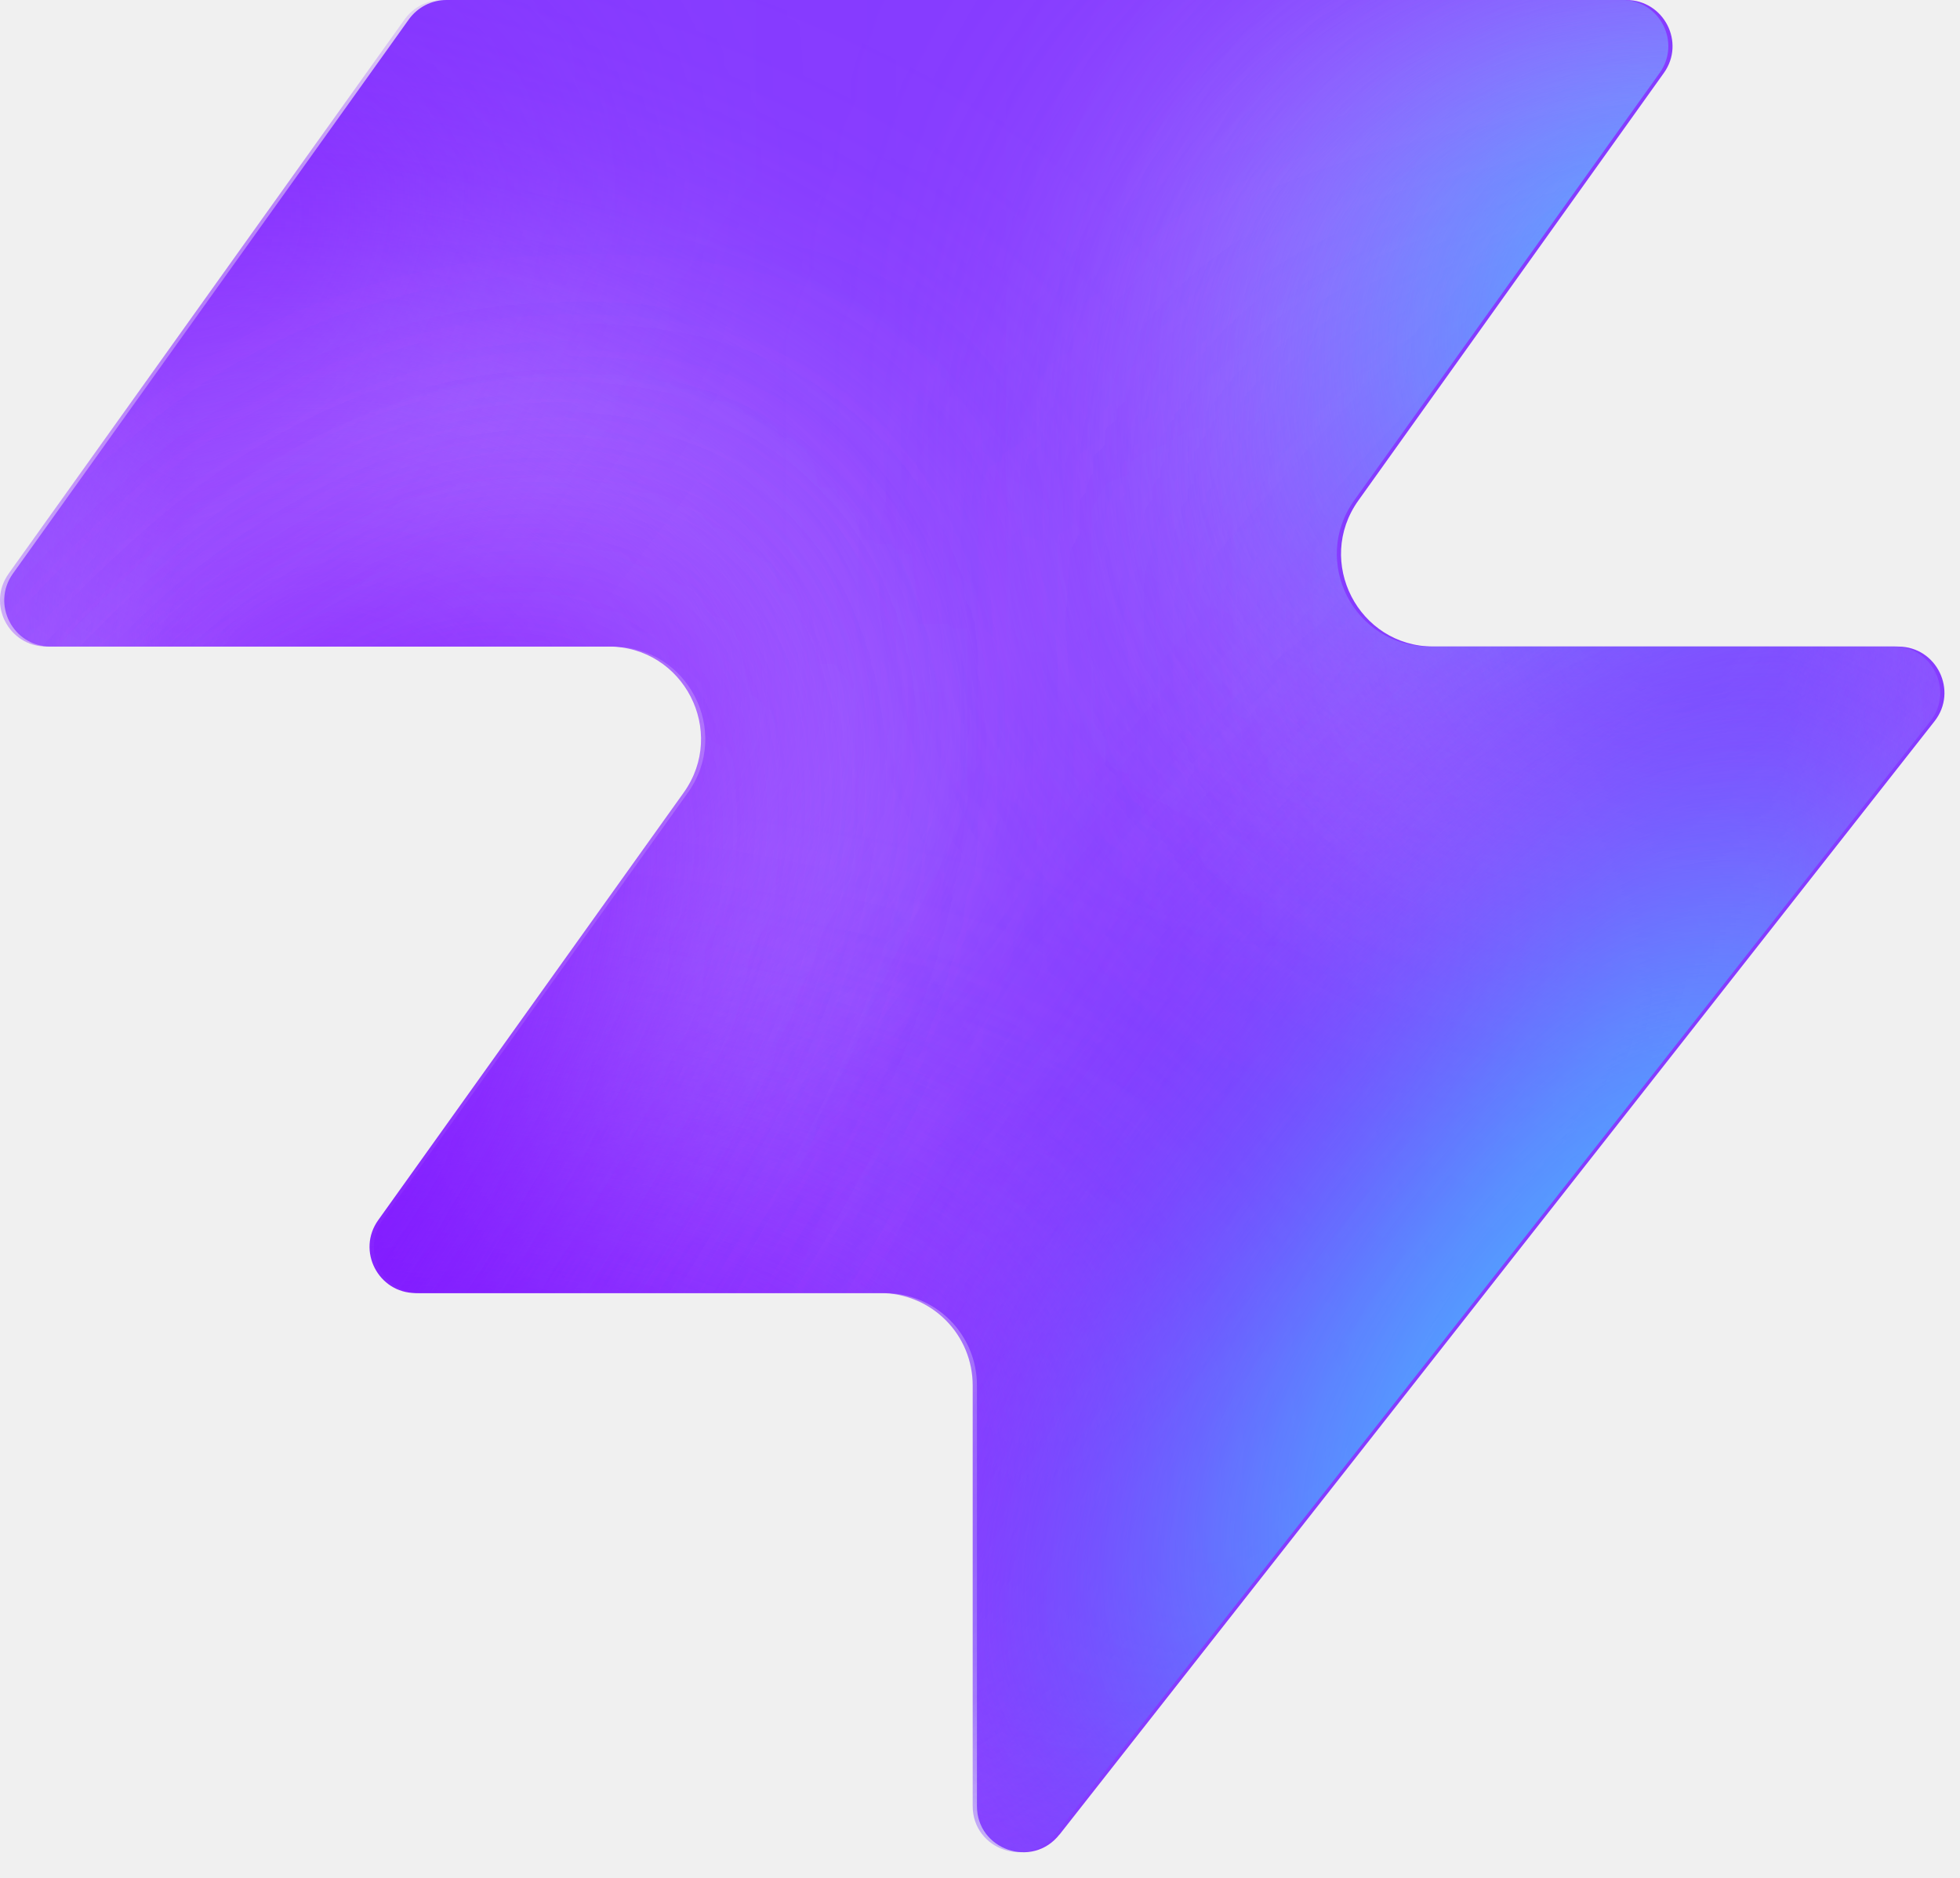
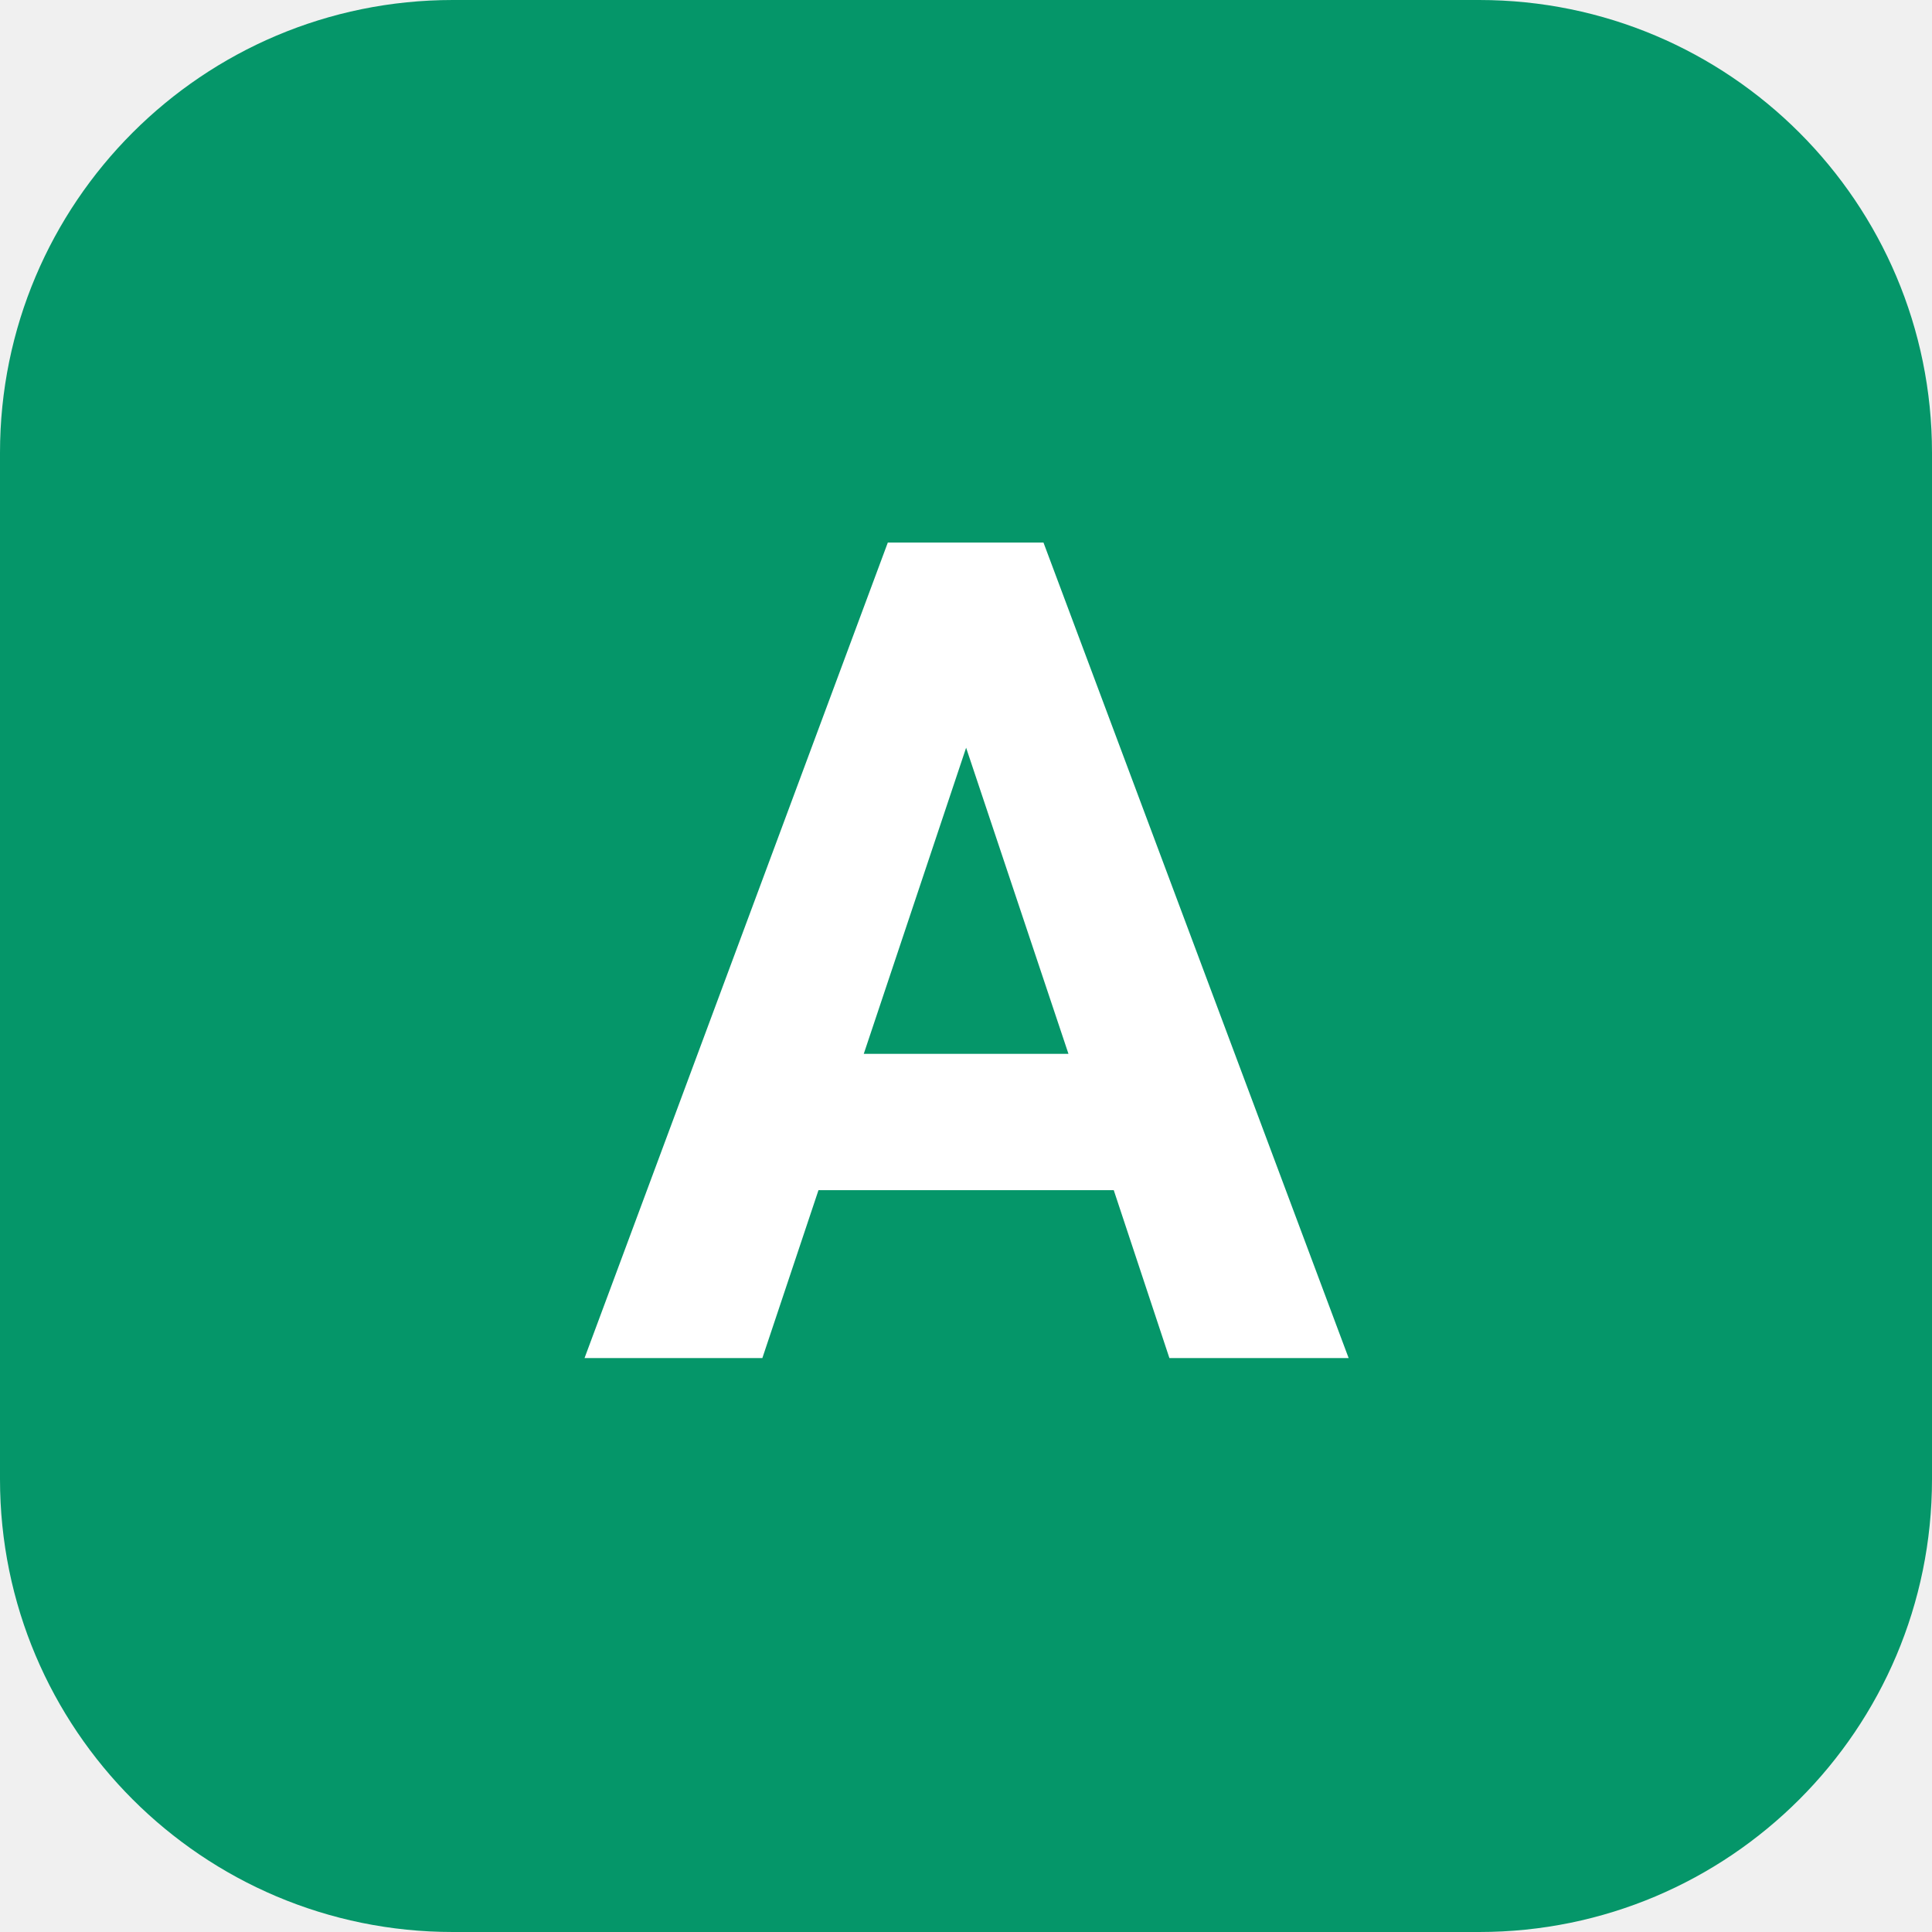
- <svg xmlns="http://www.w3.org/2000/svg" width="48" height="46" fill="none" viewBox="0 0 48 46">
-   <path fill="#863bff" d="M25.946 44.938c-.664.845-2.021.375-2.021-.698V33.937a2.26 2.26 0 0 0-2.262-2.262H10.287c-.92 0-1.456-1.04-.92-1.788l7.48-10.471c1.07-1.497 0-3.578-1.842-3.578H1.237c-.92 0-1.456-1.04-.92-1.788L10.013.474c.214-.297.556-.474.92-.474h28.894c.92 0 1.456 1.04.92 1.788l-7.48 10.471c-1.07 1.498 0 3.579 1.842 3.579h11.377c.943 0 1.473 1.088.89 1.83L25.947 44.94z" style="fill:#863bff;fill:color(display-p3 .525 .23 1);fill-opacity:1" />
-   <mask id="a" width="48" height="46" x="0" y="0" maskUnits="userSpaceOnUse" style="mask-type:alpha">
-     <path fill="#000" d="M25.842 44.938c-.664.844-2.021.375-2.021-.698V33.937a2.26 2.26 0 0 0-2.262-2.262H10.183c-.92 0-1.456-1.04-.92-1.788l7.48-10.471c1.07-1.498 0-3.579-1.842-3.579H1.133c-.92 0-1.456-1.04-.92-1.787L9.91.473c.214-.297.556-.474.92-.474h28.894c.92 0 1.456 1.04.92 1.788l-7.48 10.471c-1.07 1.498 0 3.578 1.842 3.578h11.377c.943 0 1.473 1.088.89 1.832L25.843 44.94z" style="fill:#000;fill-opacity:1" />
-   </mask>
-   <g mask="url(#a)">
-     <g filter="url(#b)">
-       <ellipse cx="5.508" cy="14.704" fill="#ede6ff" rx="5.508" ry="14.704" style="fill:#ede6ff;fill:color(display-p3 .927 .903 1);fill-opacity:1" transform="matrix(.00324 1 1 -.00324 -4.47 31.516)" />
-     </g>
-     <g filter="url(#c)">
-       <ellipse cx="10.399" cy="29.851" fill="#ede6ff" rx="10.399" ry="29.851" style="fill:#ede6ff;fill:color(display-p3 .927 .903 1);fill-opacity:1" transform="matrix(.00324 1 1 -.00324 -39.328 7.883)" />
-     </g>
-     <g filter="url(#d)">
-       <ellipse cx="5.508" cy="30.487" fill="#7e14ff" rx="5.508" ry="30.487" style="fill:#7e14ff;fill:color(display-p3 .492 .077 1);fill-opacity:1" transform="rotate(89.814 -25.913 -14.639)scale(1 -1)" />
-     </g>
-     <g filter="url(#e)">
-       <ellipse cx="5.508" cy="30.599" fill="#7e14ff" rx="5.508" ry="30.599" style="fill:#7e14ff;fill:color(display-p3 .492 .077 1);fill-opacity:1" transform="rotate(89.814 -32.644 -3.334)scale(1 -1)" />
-     </g>
-     <g filter="url(#f)">
-       <ellipse cx="5.508" cy="30.599" fill="#7e14ff" rx="5.508" ry="30.599" style="fill:#7e14ff;fill:color(display-p3 .492 .077 1);fill-opacity:1" transform="matrix(.00324 1 1 -.00324 -34.34 30.47)" />
-     </g>
-     <g filter="url(#g)">
-       <ellipse cx="14.072" cy="22.078" fill="#ede6ff" rx="14.072" ry="22.078" style="fill:#ede6ff;fill:color(display-p3 .927 .903 1);fill-opacity:1" transform="rotate(93.35 24.506 48.493)scale(-1 1)" />
-     </g>
-     <g filter="url(#h)">
-       <ellipse cx="3.47" cy="21.501" fill="#7e14ff" rx="3.47" ry="21.501" style="fill:#7e14ff;fill:color(display-p3 .492 .077 1);fill-opacity:1" transform="rotate(89.009 28.708 47.59)scale(-1 1)" />
-     </g>
-     <g filter="url(#i)">
-       <ellipse cx="3.47" cy="21.501" fill="#7e14ff" rx="3.47" ry="21.501" style="fill:#7e14ff;fill:color(display-p3 .492 .077 1);fill-opacity:1" transform="rotate(89.009 28.708 47.59)scale(-1 1)" />
-     </g>
-     <g filter="url(#j)">
-       <ellipse cx=".387" cy="8.972" fill="#7e14ff" rx="4.407" ry="29.108" style="fill:#7e14ff;fill:color(display-p3 .492 .077 1);fill-opacity:1" transform="rotate(39.51 .387 8.972)" />
-     </g>
-     <g filter="url(#k)">
-       <ellipse cx="47.523" cy="-6.092" fill="#7e14ff" rx="4.407" ry="29.108" style="fill:#7e14ff;fill:color(display-p3 .492 .077 1);fill-opacity:1" transform="rotate(37.892 47.523 -6.092)" />
-     </g>
-     <g filter="url(#l)">
-       <ellipse cx="41.412" cy="6.333" fill="#47bfff" rx="5.971" ry="9.665" style="fill:#47bfff;fill:color(display-p3 .28 .748 1);fill-opacity:1" transform="rotate(37.892 41.412 6.333)" />
-     </g>
-     <g filter="url(#m)">
-       <ellipse cx="-1.879" cy="38.332" fill="#7e14ff" rx="4.407" ry="29.108" style="fill:#7e14ff;fill:color(display-p3 .492 .077 1);fill-opacity:1" transform="rotate(37.892 -1.88 38.332)" />
-     </g>
-     <g filter="url(#n)">
-       <ellipse cx="-1.879" cy="38.332" fill="#7e14ff" rx="4.407" ry="29.108" style="fill:#7e14ff;fill:color(display-p3 .492 .077 1);fill-opacity:1" transform="rotate(37.892 -1.88 38.332)" />
-     </g>
-     <g filter="url(#o)">
-       <ellipse cx="35.651" cy="29.907" fill="#7e14ff" rx="4.407" ry="29.108" style="fill:#7e14ff;fill:color(display-p3 .492 .077 1);fill-opacity:1" transform="rotate(37.892 35.651 29.907)" />
-     </g>
-     <g filter="url(#p)">
-       <ellipse cx="38.418" cy="32.4" fill="#47bfff" rx="5.971" ry="15.297" style="fill:#47bfff;fill:color(display-p3 .28 .748 1);fill-opacity:1" transform="rotate(37.892 38.418 32.4)" />
-     </g>
-   </g>
-   <defs>
-     <filter id="b" width="60.045" height="41.654" x="-19.77" y="16.149" color-interpolation-filters="sRGB" filterUnits="userSpaceOnUse">
-       <feFlood flood-opacity="0" result="BackgroundImageFix" />
-       <feBlend in="SourceGraphic" in2="BackgroundImageFix" result="shape" />
-       <feGaussianBlur result="effect1_foregroundBlur_2002_17158" stdDeviation="7.659" />
-     </filter>
-     <filter id="c" width="90.34" height="51.437" x="-54.613" y="-7.533" color-interpolation-filters="sRGB" filterUnits="userSpaceOnUse">
-       <feFlood flood-opacity="0" result="BackgroundImageFix" />
-       <feBlend in="SourceGraphic" in2="BackgroundImageFix" result="shape" />
-       <feGaussianBlur result="effect1_foregroundBlur_2002_17158" stdDeviation="7.659" />
-     </filter>
-     <filter id="d" width="79.355" height="29.4" x="-49.64" y="2.03" color-interpolation-filters="sRGB" filterUnits="userSpaceOnUse">
-       <feFlood flood-opacity="0" result="BackgroundImageFix" />
-       <feBlend in="SourceGraphic" in2="BackgroundImageFix" result="shape" />
-       <feGaussianBlur result="effect1_foregroundBlur_2002_17158" stdDeviation="4.596" />
-     </filter>
-     <filter id="e" width="79.579" height="29.4" x="-45.045" y="20.029" color-interpolation-filters="sRGB" filterUnits="userSpaceOnUse">
-       <feFlood flood-opacity="0" result="BackgroundImageFix" />
-       <feBlend in="SourceGraphic" in2="BackgroundImageFix" result="shape" />
-       <feGaussianBlur result="effect1_foregroundBlur_2002_17158" stdDeviation="4.596" />
-     </filter>
-     <filter id="f" width="79.579" height="29.4" x="-43.513" y="21.178" color-interpolation-filters="sRGB" filterUnits="userSpaceOnUse">
-       <feFlood flood-opacity="0" result="BackgroundImageFix" />
-       <feBlend in="SourceGraphic" in2="BackgroundImageFix" result="shape" />
-       <feGaussianBlur result="effect1_foregroundBlur_2002_17158" stdDeviation="4.596" />
-     </filter>
-     <filter id="g" width="74.749" height="58.852" x="15.756" y="-17.901" color-interpolation-filters="sRGB" filterUnits="userSpaceOnUse">
-       <feFlood flood-opacity="0" result="BackgroundImageFix" />
-       <feBlend in="SourceGraphic" in2="BackgroundImageFix" result="shape" />
-       <feGaussianBlur result="effect1_foregroundBlur_2002_17158" stdDeviation="7.659" />
-     </filter>
-     <filter id="h" width="61.377" height="25.362" x="23.548" y="2.284" color-interpolation-filters="sRGB" filterUnits="userSpaceOnUse">
-       <feFlood flood-opacity="0" result="BackgroundImageFix" />
-       <feBlend in="SourceGraphic" in2="BackgroundImageFix" result="shape" />
-       <feGaussianBlur result="effect1_foregroundBlur_2002_17158" stdDeviation="4.596" />
-     </filter>
-     <filter id="i" width="61.377" height="25.362" x="23.548" y="2.284" color-interpolation-filters="sRGB" filterUnits="userSpaceOnUse">
-       <feFlood flood-opacity="0" result="BackgroundImageFix" />
-       <feBlend in="SourceGraphic" in2="BackgroundImageFix" result="shape" />
-       <feGaussianBlur result="effect1_foregroundBlur_2002_17158" stdDeviation="4.596" />
-     </filter>
-     <filter id="j" width="56.045" height="63.649" x="-27.636" y="-22.853" color-interpolation-filters="sRGB" filterUnits="userSpaceOnUse">
-       <feFlood flood-opacity="0" result="BackgroundImageFix" />
-       <feBlend in="SourceGraphic" in2="BackgroundImageFix" result="shape" />
-       <feGaussianBlur result="effect1_foregroundBlur_2002_17158" stdDeviation="4.596" />
-     </filter>
-     <filter id="k" width="54.814" height="64.646" x="20.116" y="-38.415" color-interpolation-filters="sRGB" filterUnits="userSpaceOnUse">
-       <feFlood flood-opacity="0" result="BackgroundImageFix" />
-       <feBlend in="SourceGraphic" in2="BackgroundImageFix" result="shape" />
-       <feGaussianBlur result="effect1_foregroundBlur_2002_17158" stdDeviation="4.596" />
-     </filter>
-     <filter id="l" width="33.541" height="35.313" x="24.641" y="-11.323" color-interpolation-filters="sRGB" filterUnits="userSpaceOnUse">
-       <feFlood flood-opacity="0" result="BackgroundImageFix" />
-       <feBlend in="SourceGraphic" in2="BackgroundImageFix" result="shape" />
-       <feGaussianBlur result="effect1_foregroundBlur_2002_17158" stdDeviation="4.596" />
-     </filter>
-     <filter id="m" width="54.814" height="64.646" x="-29.286" y="6.009" color-interpolation-filters="sRGB" filterUnits="userSpaceOnUse">
-       <feFlood flood-opacity="0" result="BackgroundImageFix" />
-       <feBlend in="SourceGraphic" in2="BackgroundImageFix" result="shape" />
-       <feGaussianBlur result="effect1_foregroundBlur_2002_17158" stdDeviation="4.596" />
-     </filter>
-     <filter id="n" width="54.814" height="64.646" x="-29.286" y="6.009" color-interpolation-filters="sRGB" filterUnits="userSpaceOnUse">
-       <feFlood flood-opacity="0" result="BackgroundImageFix" />
-       <feBlend in="SourceGraphic" in2="BackgroundImageFix" result="shape" />
-       <feGaussianBlur result="effect1_foregroundBlur_2002_17158" stdDeviation="4.596" />
-     </filter>
-     <filter id="o" width="54.814" height="64.646" x="8.244" y="-2.416" color-interpolation-filters="sRGB" filterUnits="userSpaceOnUse">
-       <feFlood flood-opacity="0" result="BackgroundImageFix" />
-       <feBlend in="SourceGraphic" in2="BackgroundImageFix" result="shape" />
-       <feGaussianBlur result="effect1_foregroundBlur_2002_17158" stdDeviation="4.596" />
-     </filter>
-     <filter id="p" width="39.409" height="43.623" x="18.713" y="10.588" color-interpolation-filters="sRGB" filterUnits="userSpaceOnUse">
-       <feFlood flood-opacity="0" result="BackgroundImageFix" />
-       <feBlend in="SourceGraphic" in2="BackgroundImageFix" result="shape" />
-       <feGaussianBlur result="effect1_foregroundBlur_2002_17158" stdDeviation="4.596" />
-     </filter>
-   </defs>
+ <svg xmlns="http://www.w3.org/2000/svg" viewBox="0 0 64 64" width="64" height="64">
+   <rect width="64" height="64" rx="15" fill="#059669" />
+   <text x="32" y="32" text-anchor="middle" dominant-baseline="central" font-family="system-ui, -apple-system, 'Segoe UI', Roboto, sans-serif" font-size="38" font-weight="700" fill="#ffffff">A</text>
</svg>
